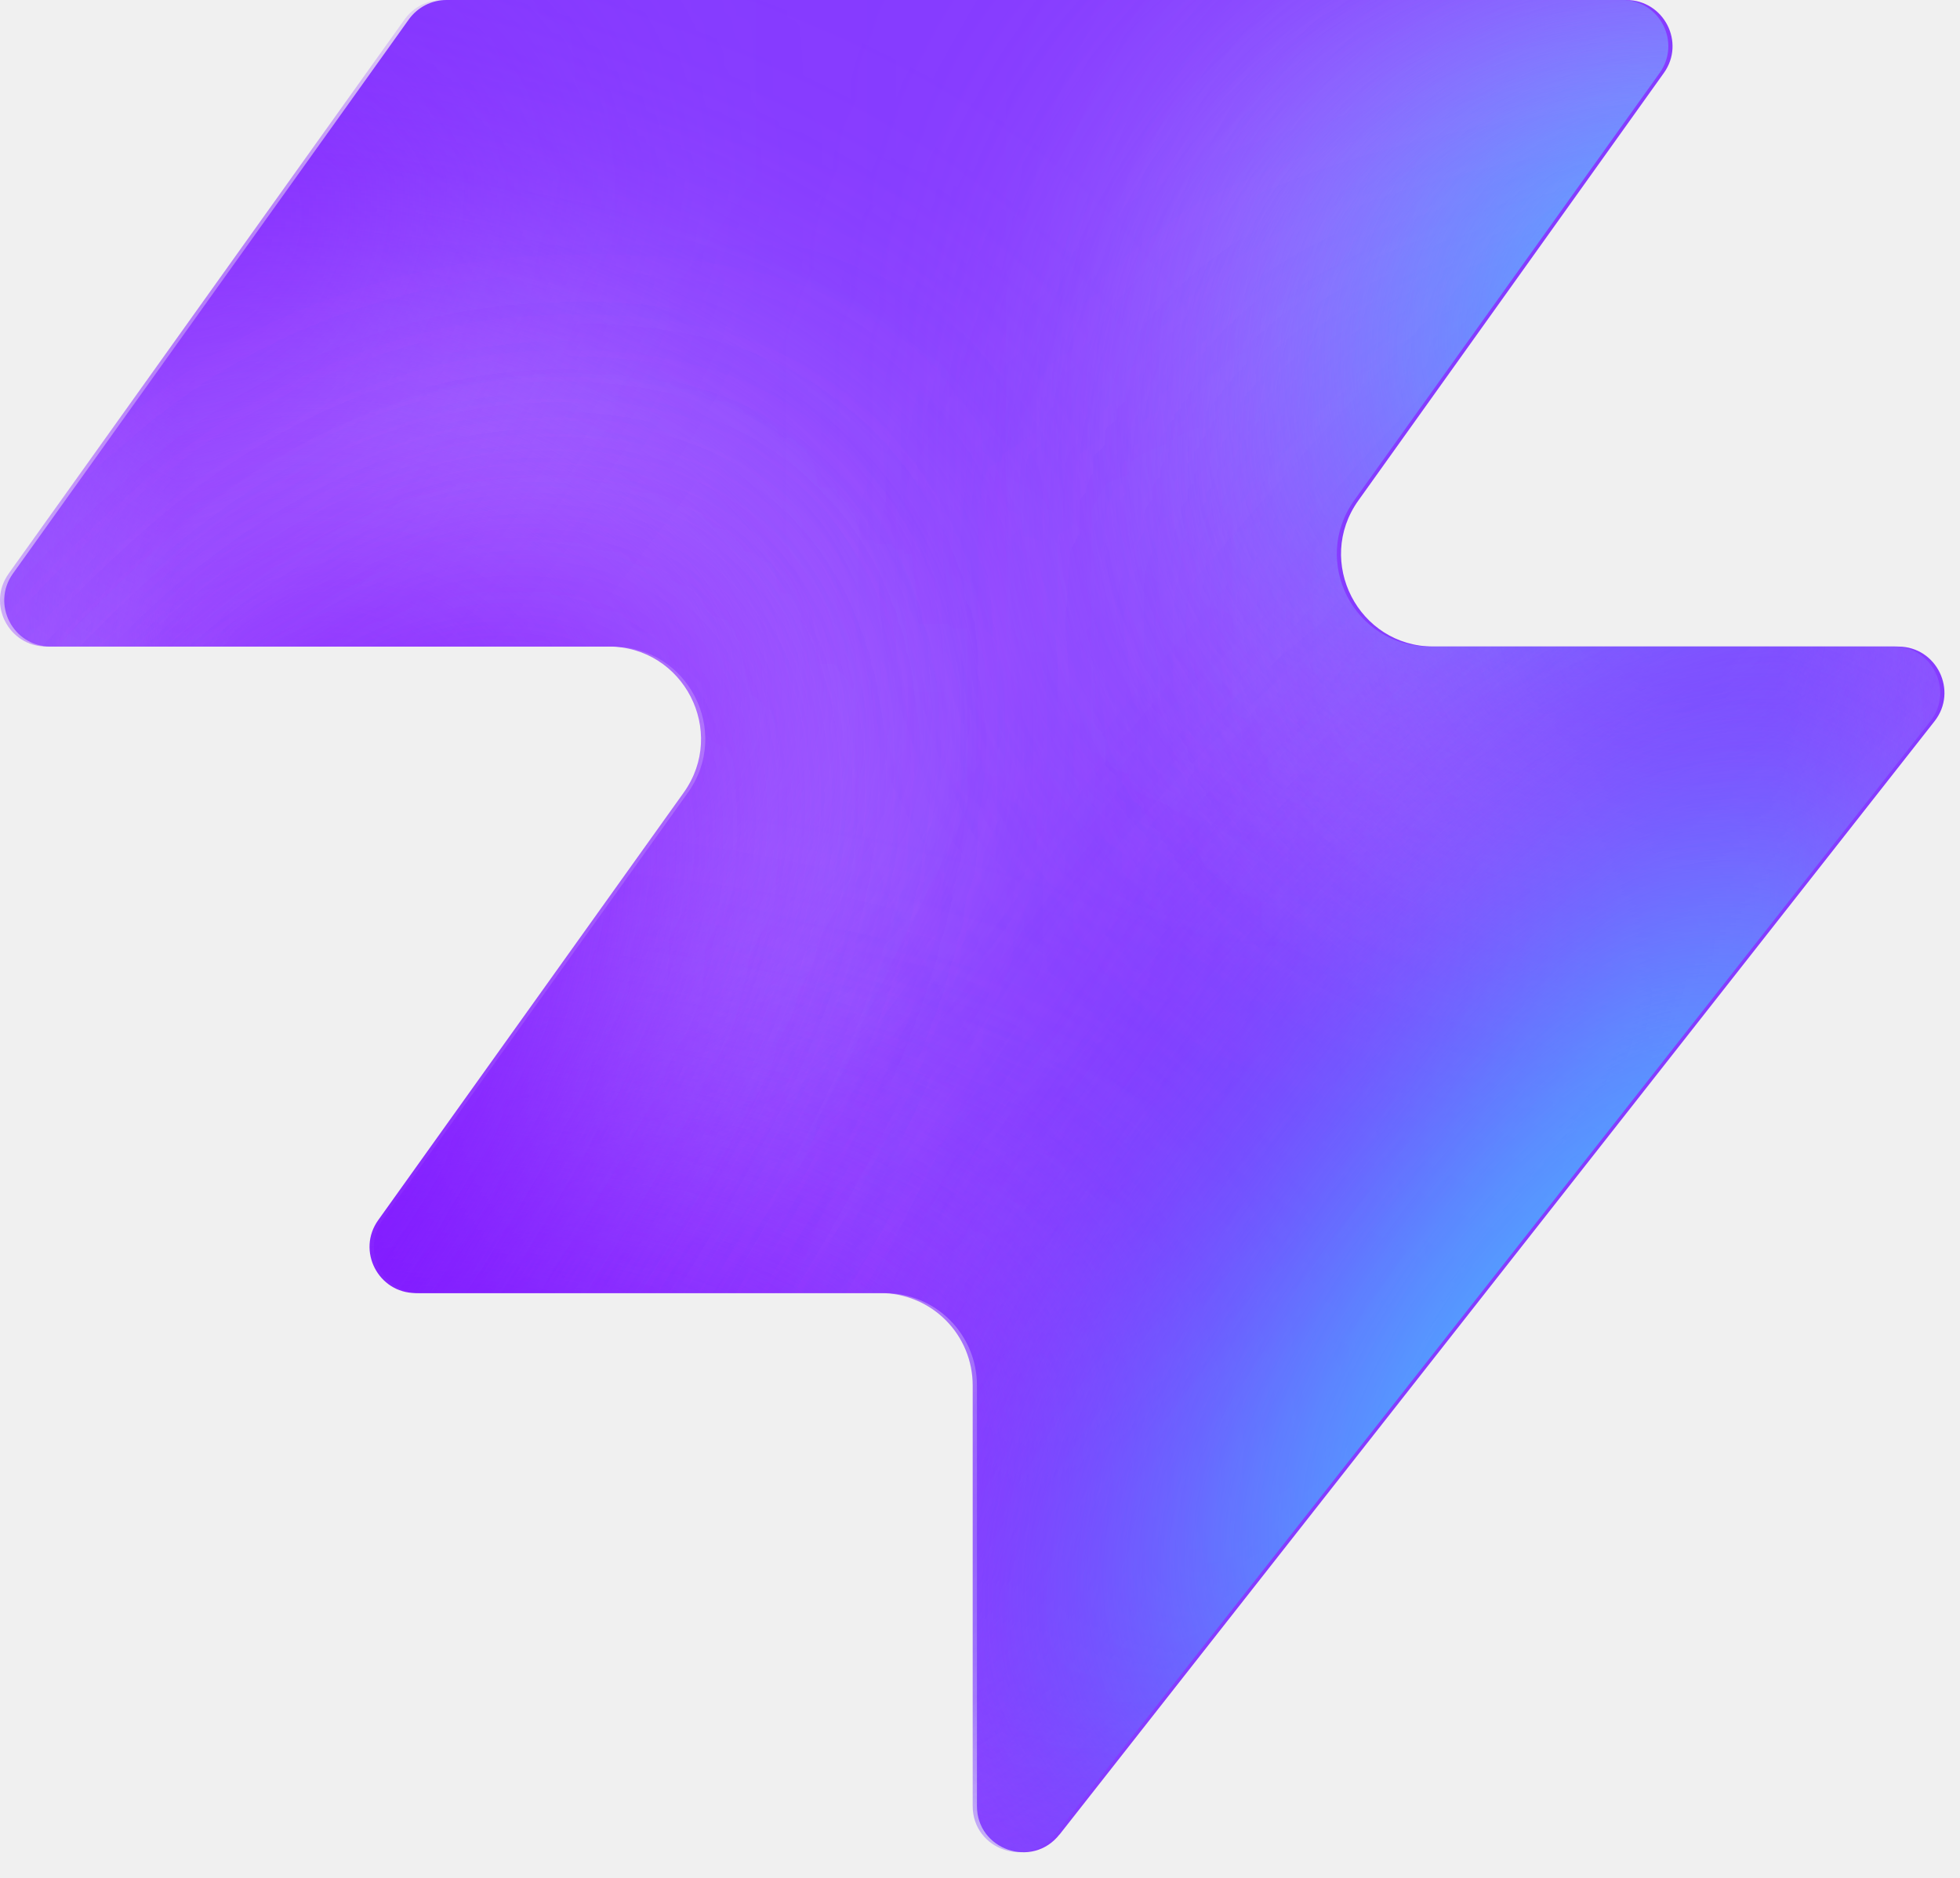
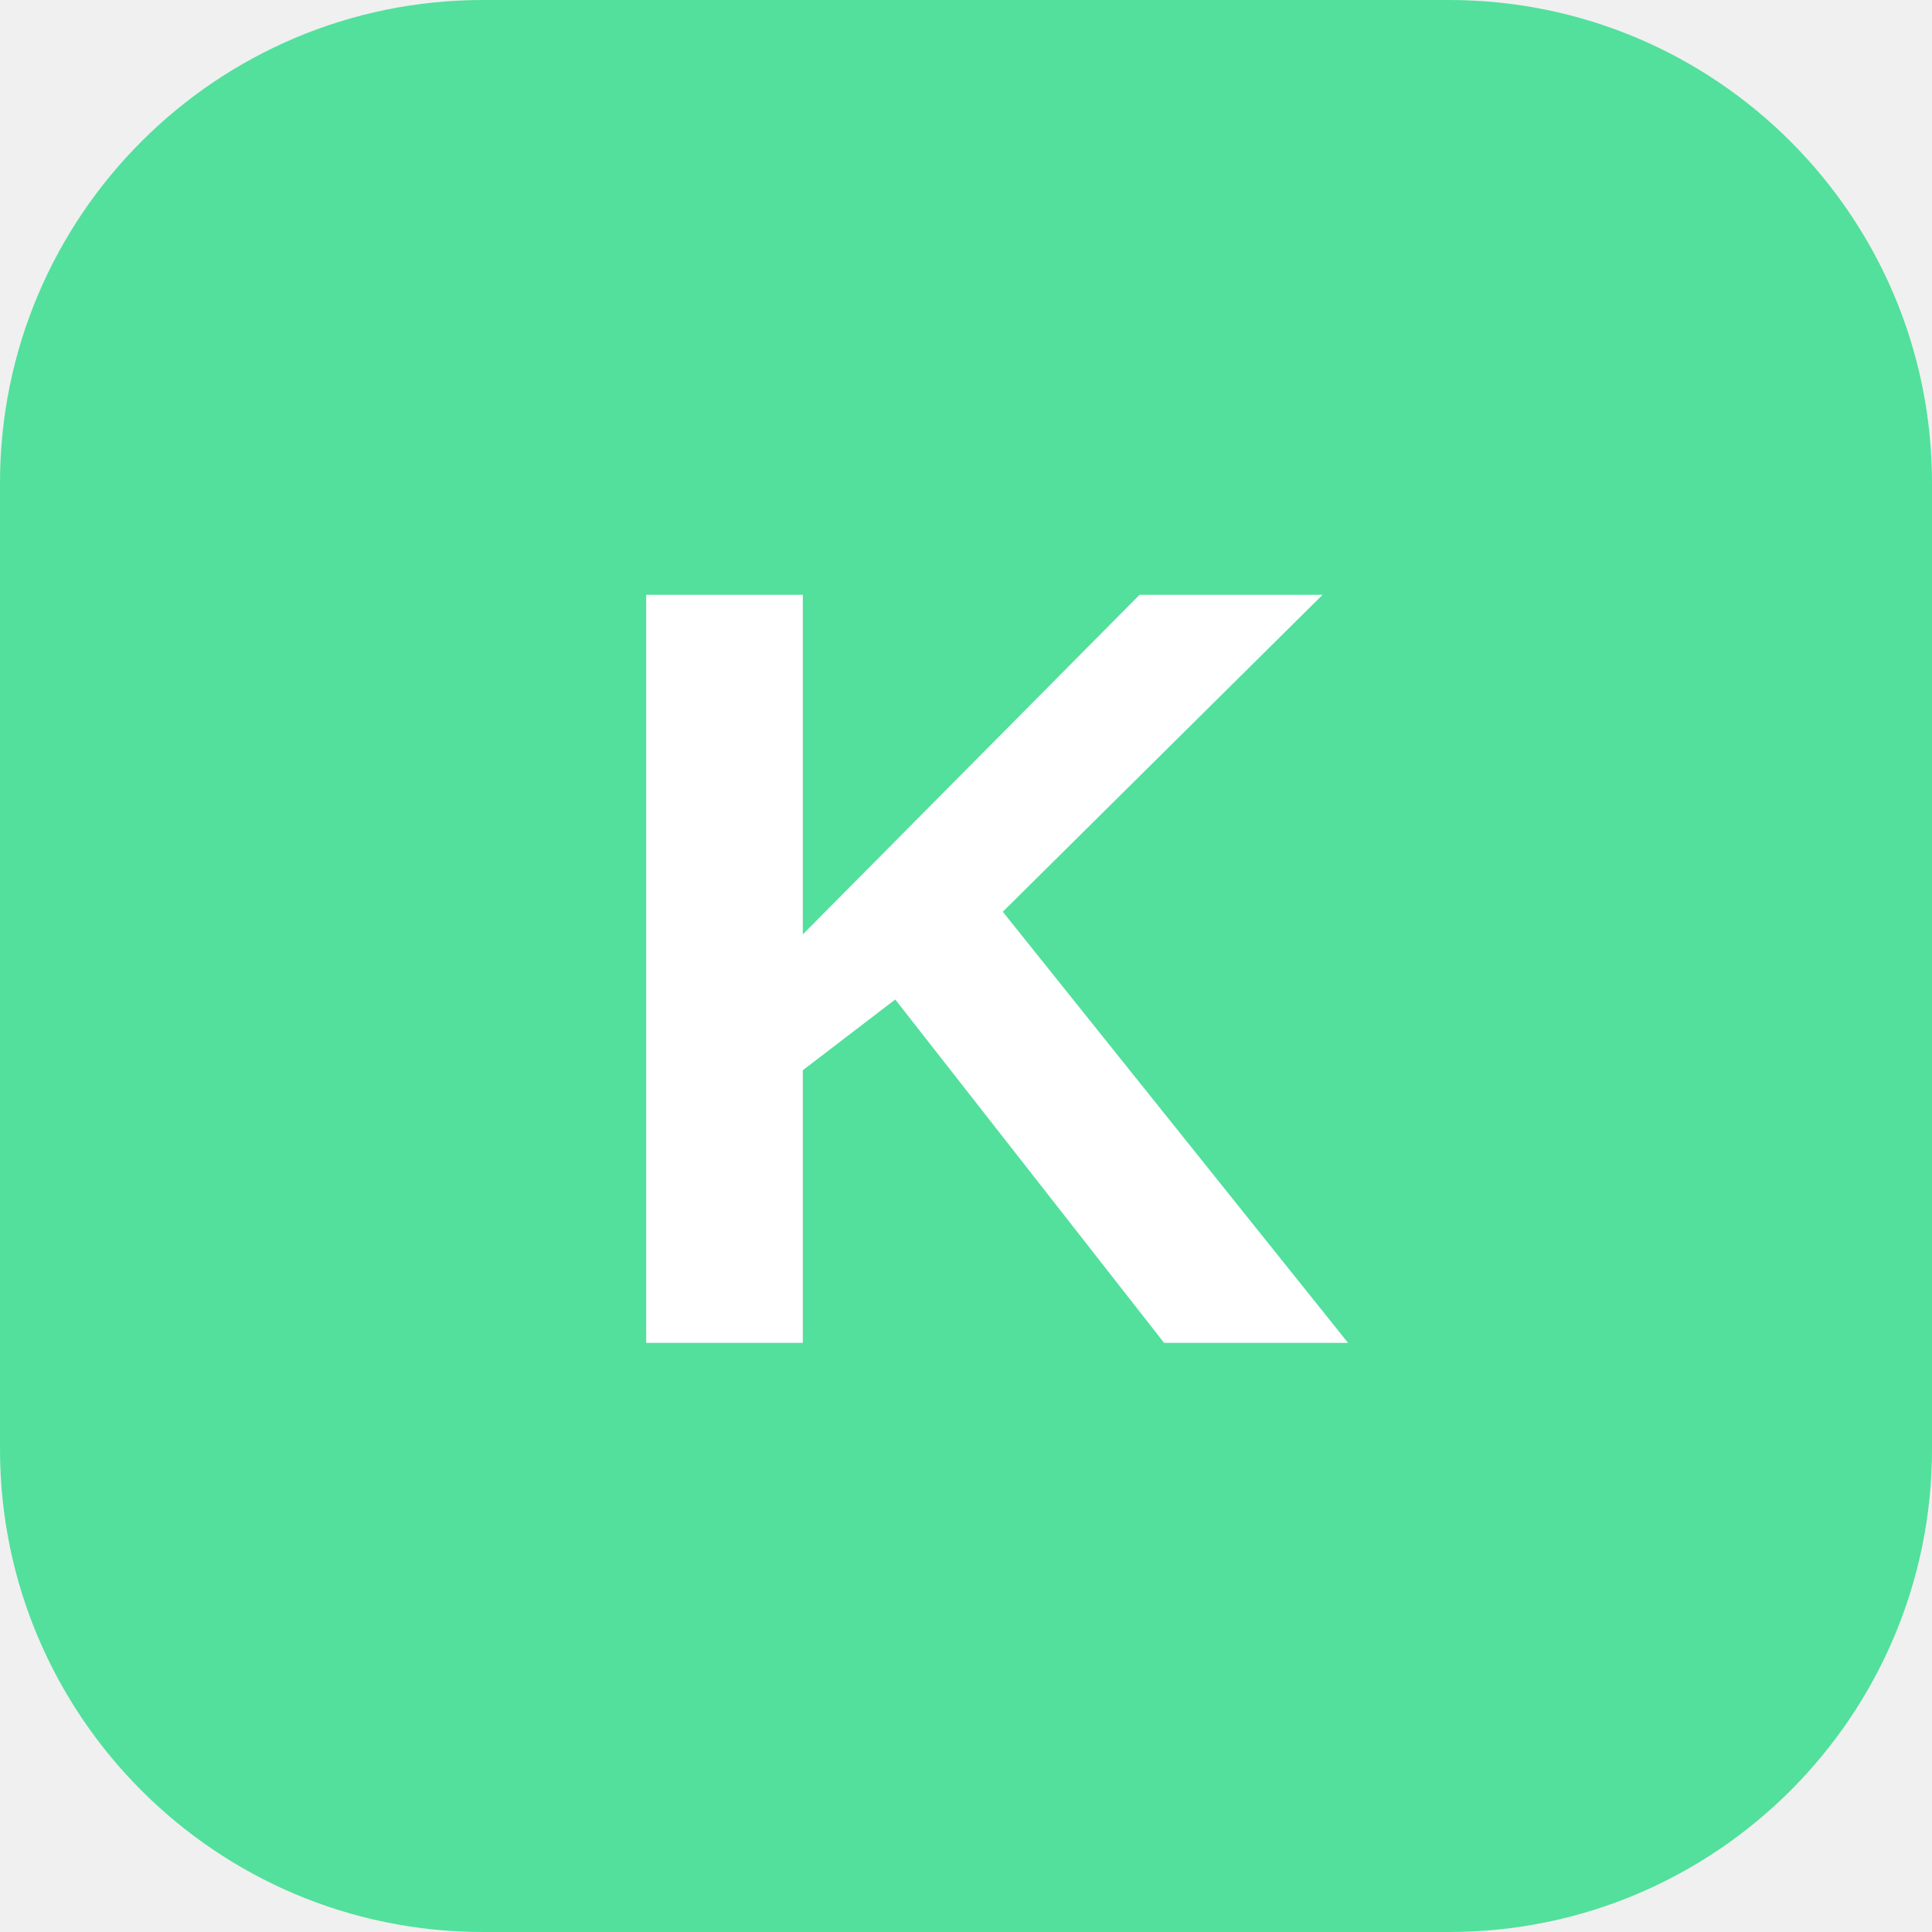
- <svg xmlns="http://www.w3.org/2000/svg" width="48" height="46" fill="none" viewBox="0 0 48 46">
-   <path fill="#863bff" d="M25.946 44.938c-.664.845-2.021.375-2.021-.698V33.937a2.26 2.26 0 0 0-2.262-2.262H10.287c-.92 0-1.456-1.04-.92-1.788l7.48-10.471c1.07-1.497 0-3.578-1.842-3.578H1.237c-.92 0-1.456-1.04-.92-1.788L10.013.474c.214-.297.556-.474.92-.474h28.894c.92 0 1.456 1.04.92 1.788l-7.48 10.471c-1.07 1.498 0 3.579 1.842 3.579h11.377c.943 0 1.473 1.088.89 1.83L25.947 44.94z" style="fill:#863bff;fill:color(display-p3 .525 .23 1);fill-opacity:1" />
-   <mask id="a" width="48" height="46" x="0" y="0" maskUnits="userSpaceOnUse" style="mask-type:alpha">
-     <path fill="#000" d="M25.842 44.938c-.664.844-2.021.375-2.021-.698V33.937a2.26 2.26 0 0 0-2.262-2.262H10.183c-.92 0-1.456-1.04-.92-1.788l7.48-10.471c1.07-1.498 0-3.579-1.842-3.579H1.133c-.92 0-1.456-1.04-.92-1.787L9.91.473c.214-.297.556-.474.92-.474h28.894c.92 0 1.456 1.04.92 1.788l-7.48 10.471c-1.07 1.498 0 3.578 1.842 3.578h11.377c.943 0 1.473 1.088.89 1.832L25.843 44.94z" style="fill:#000;fill-opacity:1" />
-   </mask>
-   <g mask="url(#a)">
-     <g filter="url(#b)">
-       <ellipse cx="5.508" cy="14.704" fill="#ede6ff" rx="5.508" ry="14.704" style="fill:#ede6ff;fill:color(display-p3 .927 .903 1);fill-opacity:1" transform="matrix(.00324 1 1 -.00324 -4.47 31.516)" />
-     </g>
-     <g filter="url(#c)">
-       <ellipse cx="10.399" cy="29.851" fill="#ede6ff" rx="10.399" ry="29.851" style="fill:#ede6ff;fill:color(display-p3 .927 .903 1);fill-opacity:1" transform="matrix(.00324 1 1 -.00324 -39.328 7.883)" />
-     </g>
-     <g filter="url(#d)">
-       <ellipse cx="5.508" cy="30.487" fill="#7e14ff" rx="5.508" ry="30.487" style="fill:#7e14ff;fill:color(display-p3 .492 .077 1);fill-opacity:1" transform="rotate(89.814 -25.913 -14.639)scale(1 -1)" />
-     </g>
-     <g filter="url(#e)">
-       <ellipse cx="5.508" cy="30.599" fill="#7e14ff" rx="5.508" ry="30.599" style="fill:#7e14ff;fill:color(display-p3 .492 .077 1);fill-opacity:1" transform="rotate(89.814 -32.644 -3.334)scale(1 -1)" />
-     </g>
-     <g filter="url(#f)">
-       <ellipse cx="5.508" cy="30.599" fill="#7e14ff" rx="5.508" ry="30.599" style="fill:#7e14ff;fill:color(display-p3 .492 .077 1);fill-opacity:1" transform="matrix(.00324 1 1 -.00324 -34.34 30.47)" />
-     </g>
-     <g filter="url(#g)">
-       <ellipse cx="14.072" cy="22.078" fill="#ede6ff" rx="14.072" ry="22.078" style="fill:#ede6ff;fill:color(display-p3 .927 .903 1);fill-opacity:1" transform="rotate(93.35 24.506 48.493)scale(-1 1)" />
-     </g>
-     <g filter="url(#h)">
-       <ellipse cx="3.47" cy="21.501" fill="#7e14ff" rx="3.47" ry="21.501" style="fill:#7e14ff;fill:color(display-p3 .492 .077 1);fill-opacity:1" transform="rotate(89.009 28.708 47.59)scale(-1 1)" />
-     </g>
-     <g filter="url(#i)">
-       <ellipse cx="3.47" cy="21.501" fill="#7e14ff" rx="3.47" ry="21.501" style="fill:#7e14ff;fill:color(display-p3 .492 .077 1);fill-opacity:1" transform="rotate(89.009 28.708 47.59)scale(-1 1)" />
-     </g>
-     <g filter="url(#j)">
-       <ellipse cx=".387" cy="8.972" fill="#7e14ff" rx="4.407" ry="29.108" style="fill:#7e14ff;fill:color(display-p3 .492 .077 1);fill-opacity:1" transform="rotate(39.51 .387 8.972)" />
-     </g>
-     <g filter="url(#k)">
-       <ellipse cx="47.523" cy="-6.092" fill="#7e14ff" rx="4.407" ry="29.108" style="fill:#7e14ff;fill:color(display-p3 .492 .077 1);fill-opacity:1" transform="rotate(37.892 47.523 -6.092)" />
-     </g>
-     <g filter="url(#l)">
-       <ellipse cx="41.412" cy="6.333" fill="#47bfff" rx="5.971" ry="9.665" style="fill:#47bfff;fill:color(display-p3 .28 .748 1);fill-opacity:1" transform="rotate(37.892 41.412 6.333)" />
-     </g>
-     <g filter="url(#m)">
-       <ellipse cx="-1.879" cy="38.332" fill="#7e14ff" rx="4.407" ry="29.108" style="fill:#7e14ff;fill:color(display-p3 .492 .077 1);fill-opacity:1" transform="rotate(37.892 -1.88 38.332)" />
-     </g>
-     <g filter="url(#n)">
-       <ellipse cx="-1.879" cy="38.332" fill="#7e14ff" rx="4.407" ry="29.108" style="fill:#7e14ff;fill:color(display-p3 .492 .077 1);fill-opacity:1" transform="rotate(37.892 -1.88 38.332)" />
-     </g>
-     <g filter="url(#o)">
-       <ellipse cx="35.651" cy="29.907" fill="#7e14ff" rx="4.407" ry="29.108" style="fill:#7e14ff;fill:color(display-p3 .492 .077 1);fill-opacity:1" transform="rotate(37.892 35.651 29.907)" />
-     </g>
-     <g filter="url(#p)">
-       <ellipse cx="38.418" cy="32.4" fill="#47bfff" rx="5.971" ry="15.297" style="fill:#47bfff;fill:color(display-p3 .28 .748 1);fill-opacity:1" transform="rotate(37.892 38.418 32.4)" />
-     </g>
-   </g>
-   <defs>
-     <filter id="b" width="60.045" height="41.654" x="-19.77" y="16.149" color-interpolation-filters="sRGB" filterUnits="userSpaceOnUse">
-       <feFlood flood-opacity="0" result="BackgroundImageFix" />
-       <feBlend in="SourceGraphic" in2="BackgroundImageFix" result="shape" />
-       <feGaussianBlur result="effect1_foregroundBlur_2002_17158" stdDeviation="7.659" />
-     </filter>
-     <filter id="c" width="90.34" height="51.437" x="-54.613" y="-7.533" color-interpolation-filters="sRGB" filterUnits="userSpaceOnUse">
-       <feFlood flood-opacity="0" result="BackgroundImageFix" />
-       <feBlend in="SourceGraphic" in2="BackgroundImageFix" result="shape" />
-       <feGaussianBlur result="effect1_foregroundBlur_2002_17158" stdDeviation="7.659" />
-     </filter>
-     <filter id="d" width="79.355" height="29.4" x="-49.64" y="2.03" color-interpolation-filters="sRGB" filterUnits="userSpaceOnUse">
-       <feFlood flood-opacity="0" result="BackgroundImageFix" />
-       <feBlend in="SourceGraphic" in2="BackgroundImageFix" result="shape" />
-       <feGaussianBlur result="effect1_foregroundBlur_2002_17158" stdDeviation="4.596" />
-     </filter>
-     <filter id="e" width="79.579" height="29.4" x="-45.045" y="20.029" color-interpolation-filters="sRGB" filterUnits="userSpaceOnUse">
-       <feFlood flood-opacity="0" result="BackgroundImageFix" />
-       <feBlend in="SourceGraphic" in2="BackgroundImageFix" result="shape" />
-       <feGaussianBlur result="effect1_foregroundBlur_2002_17158" stdDeviation="4.596" />
-     </filter>
-     <filter id="f" width="79.579" height="29.4" x="-43.513" y="21.178" color-interpolation-filters="sRGB" filterUnits="userSpaceOnUse">
-       <feFlood flood-opacity="0" result="BackgroundImageFix" />
-       <feBlend in="SourceGraphic" in2="BackgroundImageFix" result="shape" />
-       <feGaussianBlur result="effect1_foregroundBlur_2002_17158" stdDeviation="4.596" />
-     </filter>
-     <filter id="g" width="74.749" height="58.852" x="15.756" y="-17.901" color-interpolation-filters="sRGB" filterUnits="userSpaceOnUse">
-       <feFlood flood-opacity="0" result="BackgroundImageFix" />
-       <feBlend in="SourceGraphic" in2="BackgroundImageFix" result="shape" />
-       <feGaussianBlur result="effect1_foregroundBlur_2002_17158" stdDeviation="7.659" />
-     </filter>
-     <filter id="h" width="61.377" height="25.362" x="23.548" y="2.284" color-interpolation-filters="sRGB" filterUnits="userSpaceOnUse">
-       <feFlood flood-opacity="0" result="BackgroundImageFix" />
-       <feBlend in="SourceGraphic" in2="BackgroundImageFix" result="shape" />
-       <feGaussianBlur result="effect1_foregroundBlur_2002_17158" stdDeviation="4.596" />
-     </filter>
-     <filter id="i" width="61.377" height="25.362" x="23.548" y="2.284" color-interpolation-filters="sRGB" filterUnits="userSpaceOnUse">
-       <feFlood flood-opacity="0" result="BackgroundImageFix" />
-       <feBlend in="SourceGraphic" in2="BackgroundImageFix" result="shape" />
-       <feGaussianBlur result="effect1_foregroundBlur_2002_17158" stdDeviation="4.596" />
-     </filter>
-     <filter id="j" width="56.045" height="63.649" x="-27.636" y="-22.853" color-interpolation-filters="sRGB" filterUnits="userSpaceOnUse">
-       <feFlood flood-opacity="0" result="BackgroundImageFix" />
-       <feBlend in="SourceGraphic" in2="BackgroundImageFix" result="shape" />
-       <feGaussianBlur result="effect1_foregroundBlur_2002_17158" stdDeviation="4.596" />
-     </filter>
-     <filter id="k" width="54.814" height="64.646" x="20.116" y="-38.415" color-interpolation-filters="sRGB" filterUnits="userSpaceOnUse">
-       <feFlood flood-opacity="0" result="BackgroundImageFix" />
-       <feBlend in="SourceGraphic" in2="BackgroundImageFix" result="shape" />
-       <feGaussianBlur result="effect1_foregroundBlur_2002_17158" stdDeviation="4.596" />
-     </filter>
-     <filter id="l" width="33.541" height="35.313" x="24.641" y="-11.323" color-interpolation-filters="sRGB" filterUnits="userSpaceOnUse">
-       <feFlood flood-opacity="0" result="BackgroundImageFix" />
-       <feBlend in="SourceGraphic" in2="BackgroundImageFix" result="shape" />
-       <feGaussianBlur result="effect1_foregroundBlur_2002_17158" stdDeviation="4.596" />
-     </filter>
-     <filter id="m" width="54.814" height="64.646" x="-29.286" y="6.009" color-interpolation-filters="sRGB" filterUnits="userSpaceOnUse">
-       <feFlood flood-opacity="0" result="BackgroundImageFix" />
-       <feBlend in="SourceGraphic" in2="BackgroundImageFix" result="shape" />
-       <feGaussianBlur result="effect1_foregroundBlur_2002_17158" stdDeviation="4.596" />
-     </filter>
-     <filter id="n" width="54.814" height="64.646" x="-29.286" y="6.009" color-interpolation-filters="sRGB" filterUnits="userSpaceOnUse">
-       <feFlood flood-opacity="0" result="BackgroundImageFix" />
-       <feBlend in="SourceGraphic" in2="BackgroundImageFix" result="shape" />
-       <feGaussianBlur result="effect1_foregroundBlur_2002_17158" stdDeviation="4.596" />
-     </filter>
-     <filter id="o" width="54.814" height="64.646" x="8.244" y="-2.416" color-interpolation-filters="sRGB" filterUnits="userSpaceOnUse">
-       <feFlood flood-opacity="0" result="BackgroundImageFix" />
-       <feBlend in="SourceGraphic" in2="BackgroundImageFix" result="shape" />
-       <feGaussianBlur result="effect1_foregroundBlur_2002_17158" stdDeviation="4.596" />
-     </filter>
-     <filter id="p" width="39.409" height="43.623" x="18.713" y="10.588" color-interpolation-filters="sRGB" filterUnits="userSpaceOnUse">
-       <feFlood flood-opacity="0" result="BackgroundImageFix" />
-       <feBlend in="SourceGraphic" in2="BackgroundImageFix" result="shape" />
-       <feGaussianBlur result="effect1_foregroundBlur_2002_17158" stdDeviation="4.596" />
-     </filter>
-   </defs>
+ <svg xmlns="http://www.w3.org/2000/svg" viewBox="0 0 32 32">
+   <rect width="32" height="32" rx="8" fill="#52E09C" />
+   <text x="50%" y="50%" dominant-baseline="central" text-anchor="middle" font-family="Arial Black, Arial" font-weight="900" font-size="18" fill="white">K</text>
</svg>
